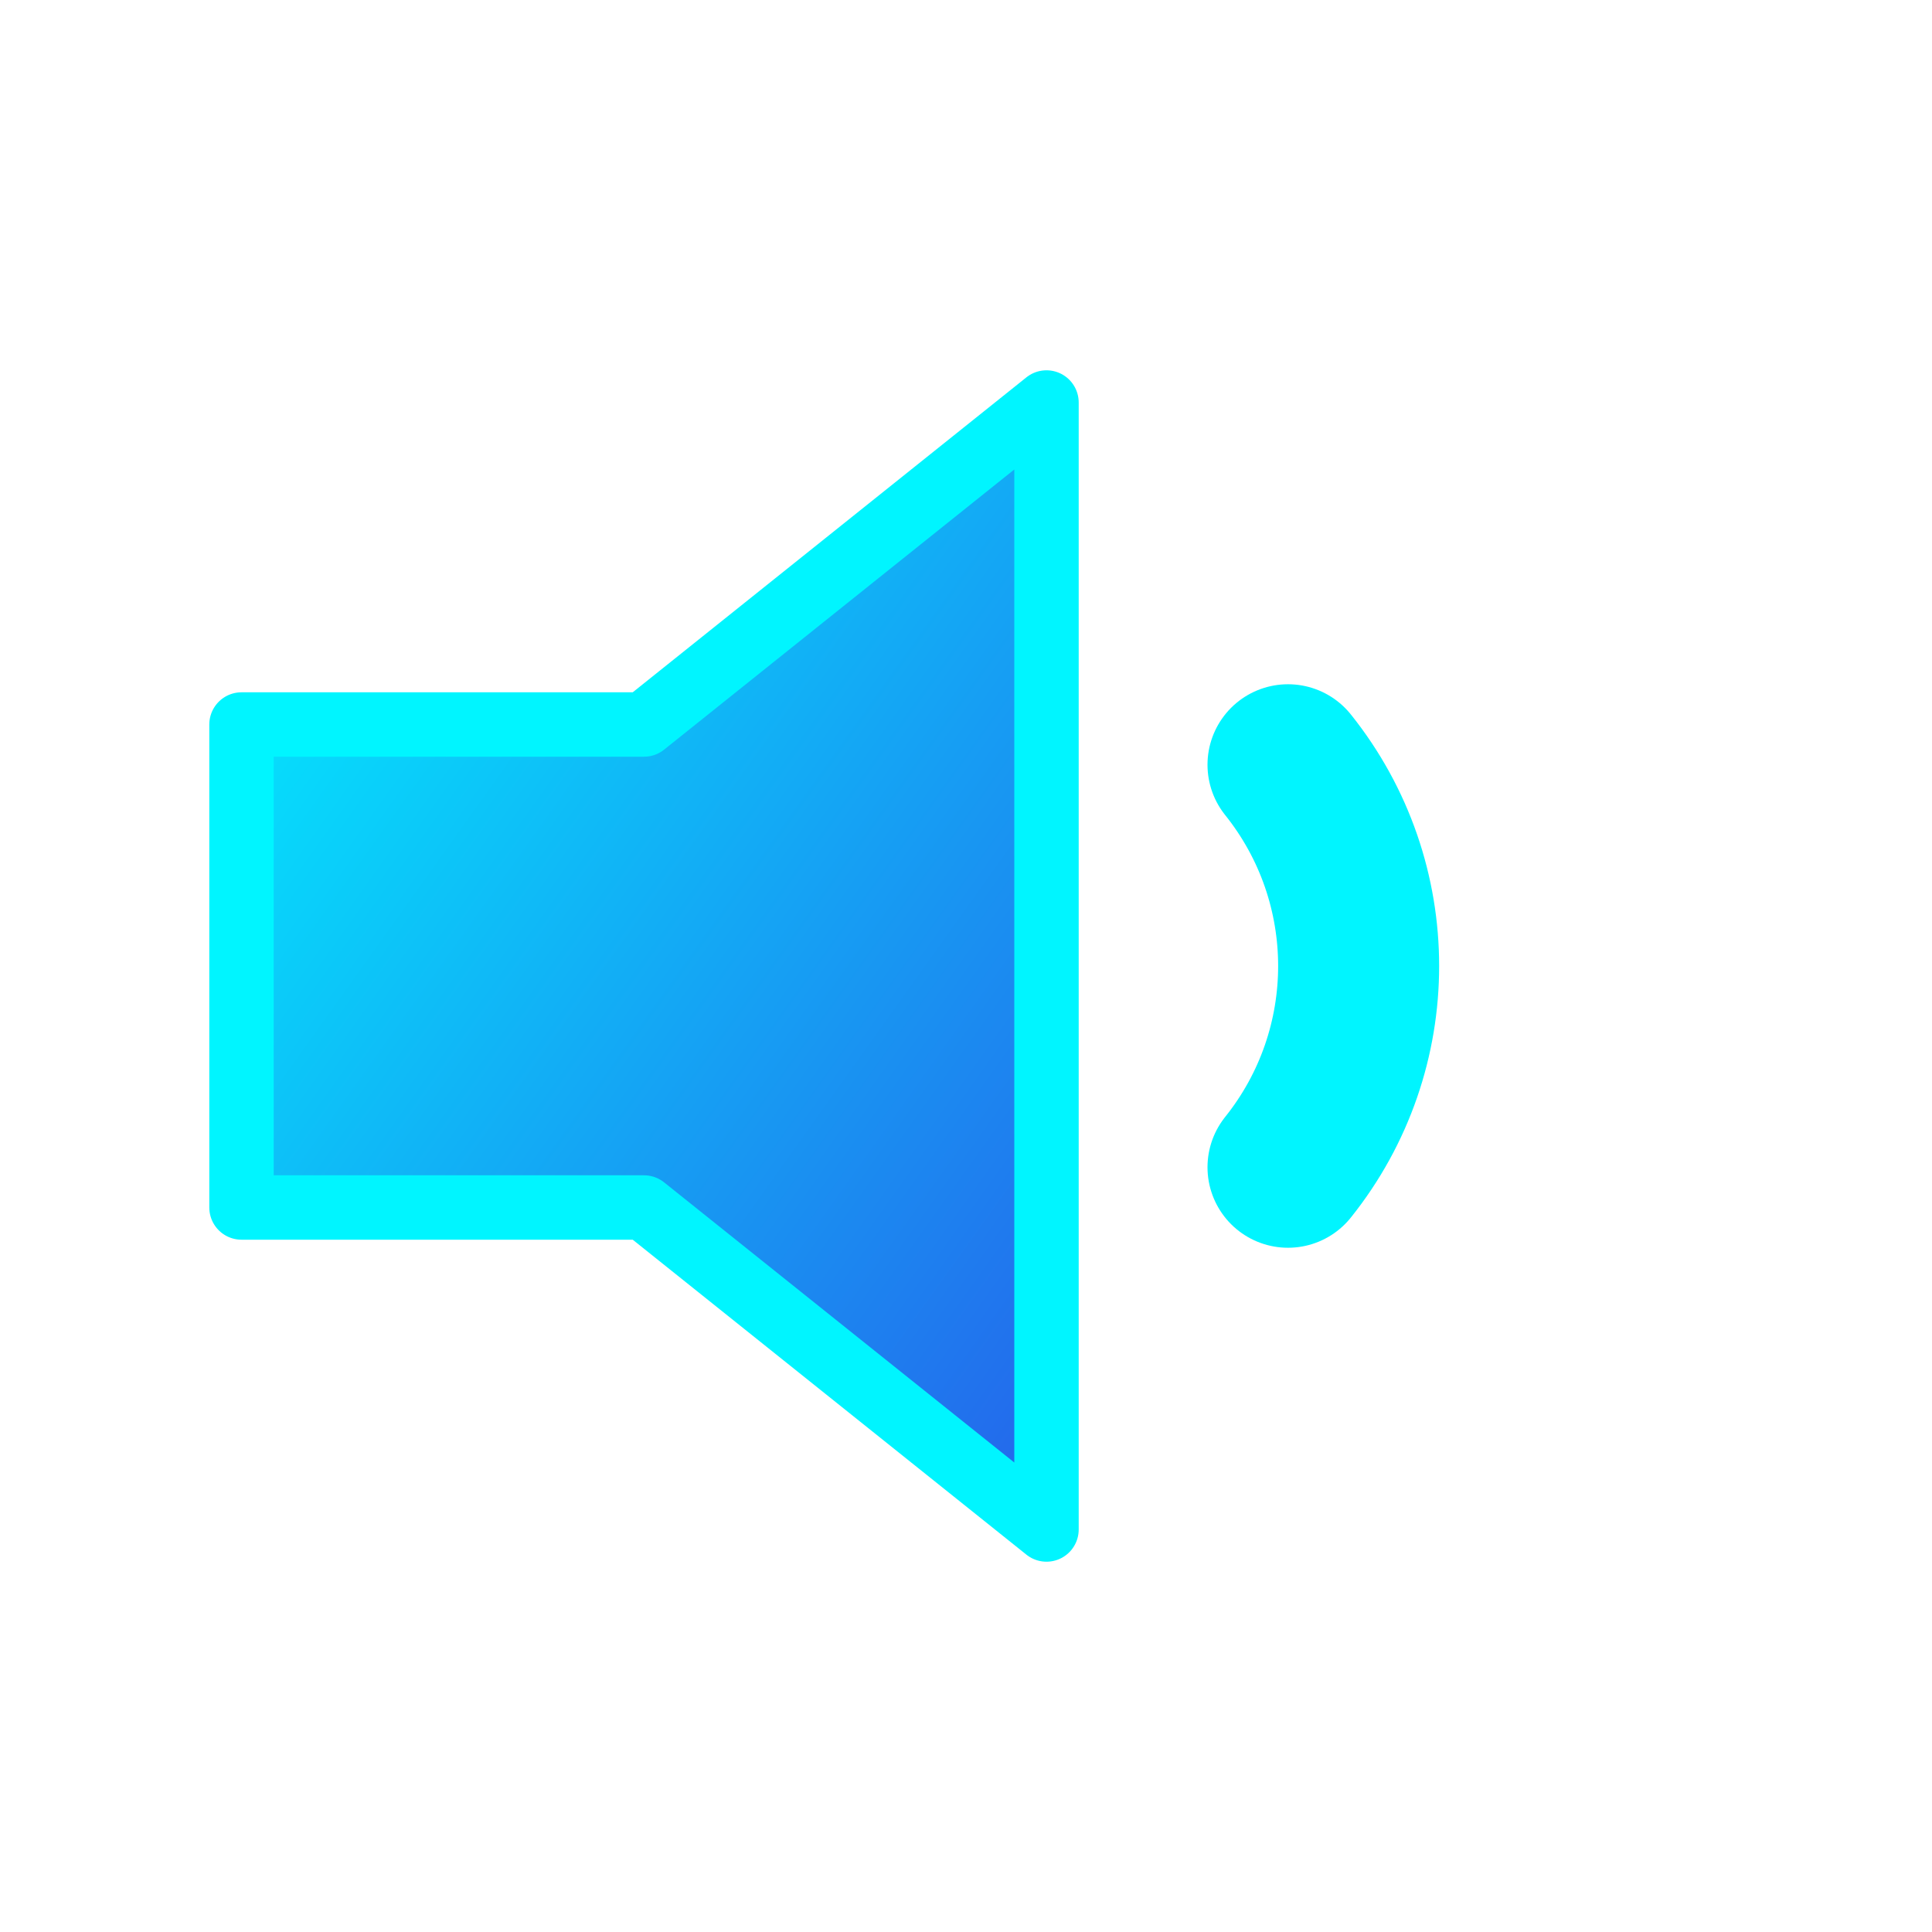
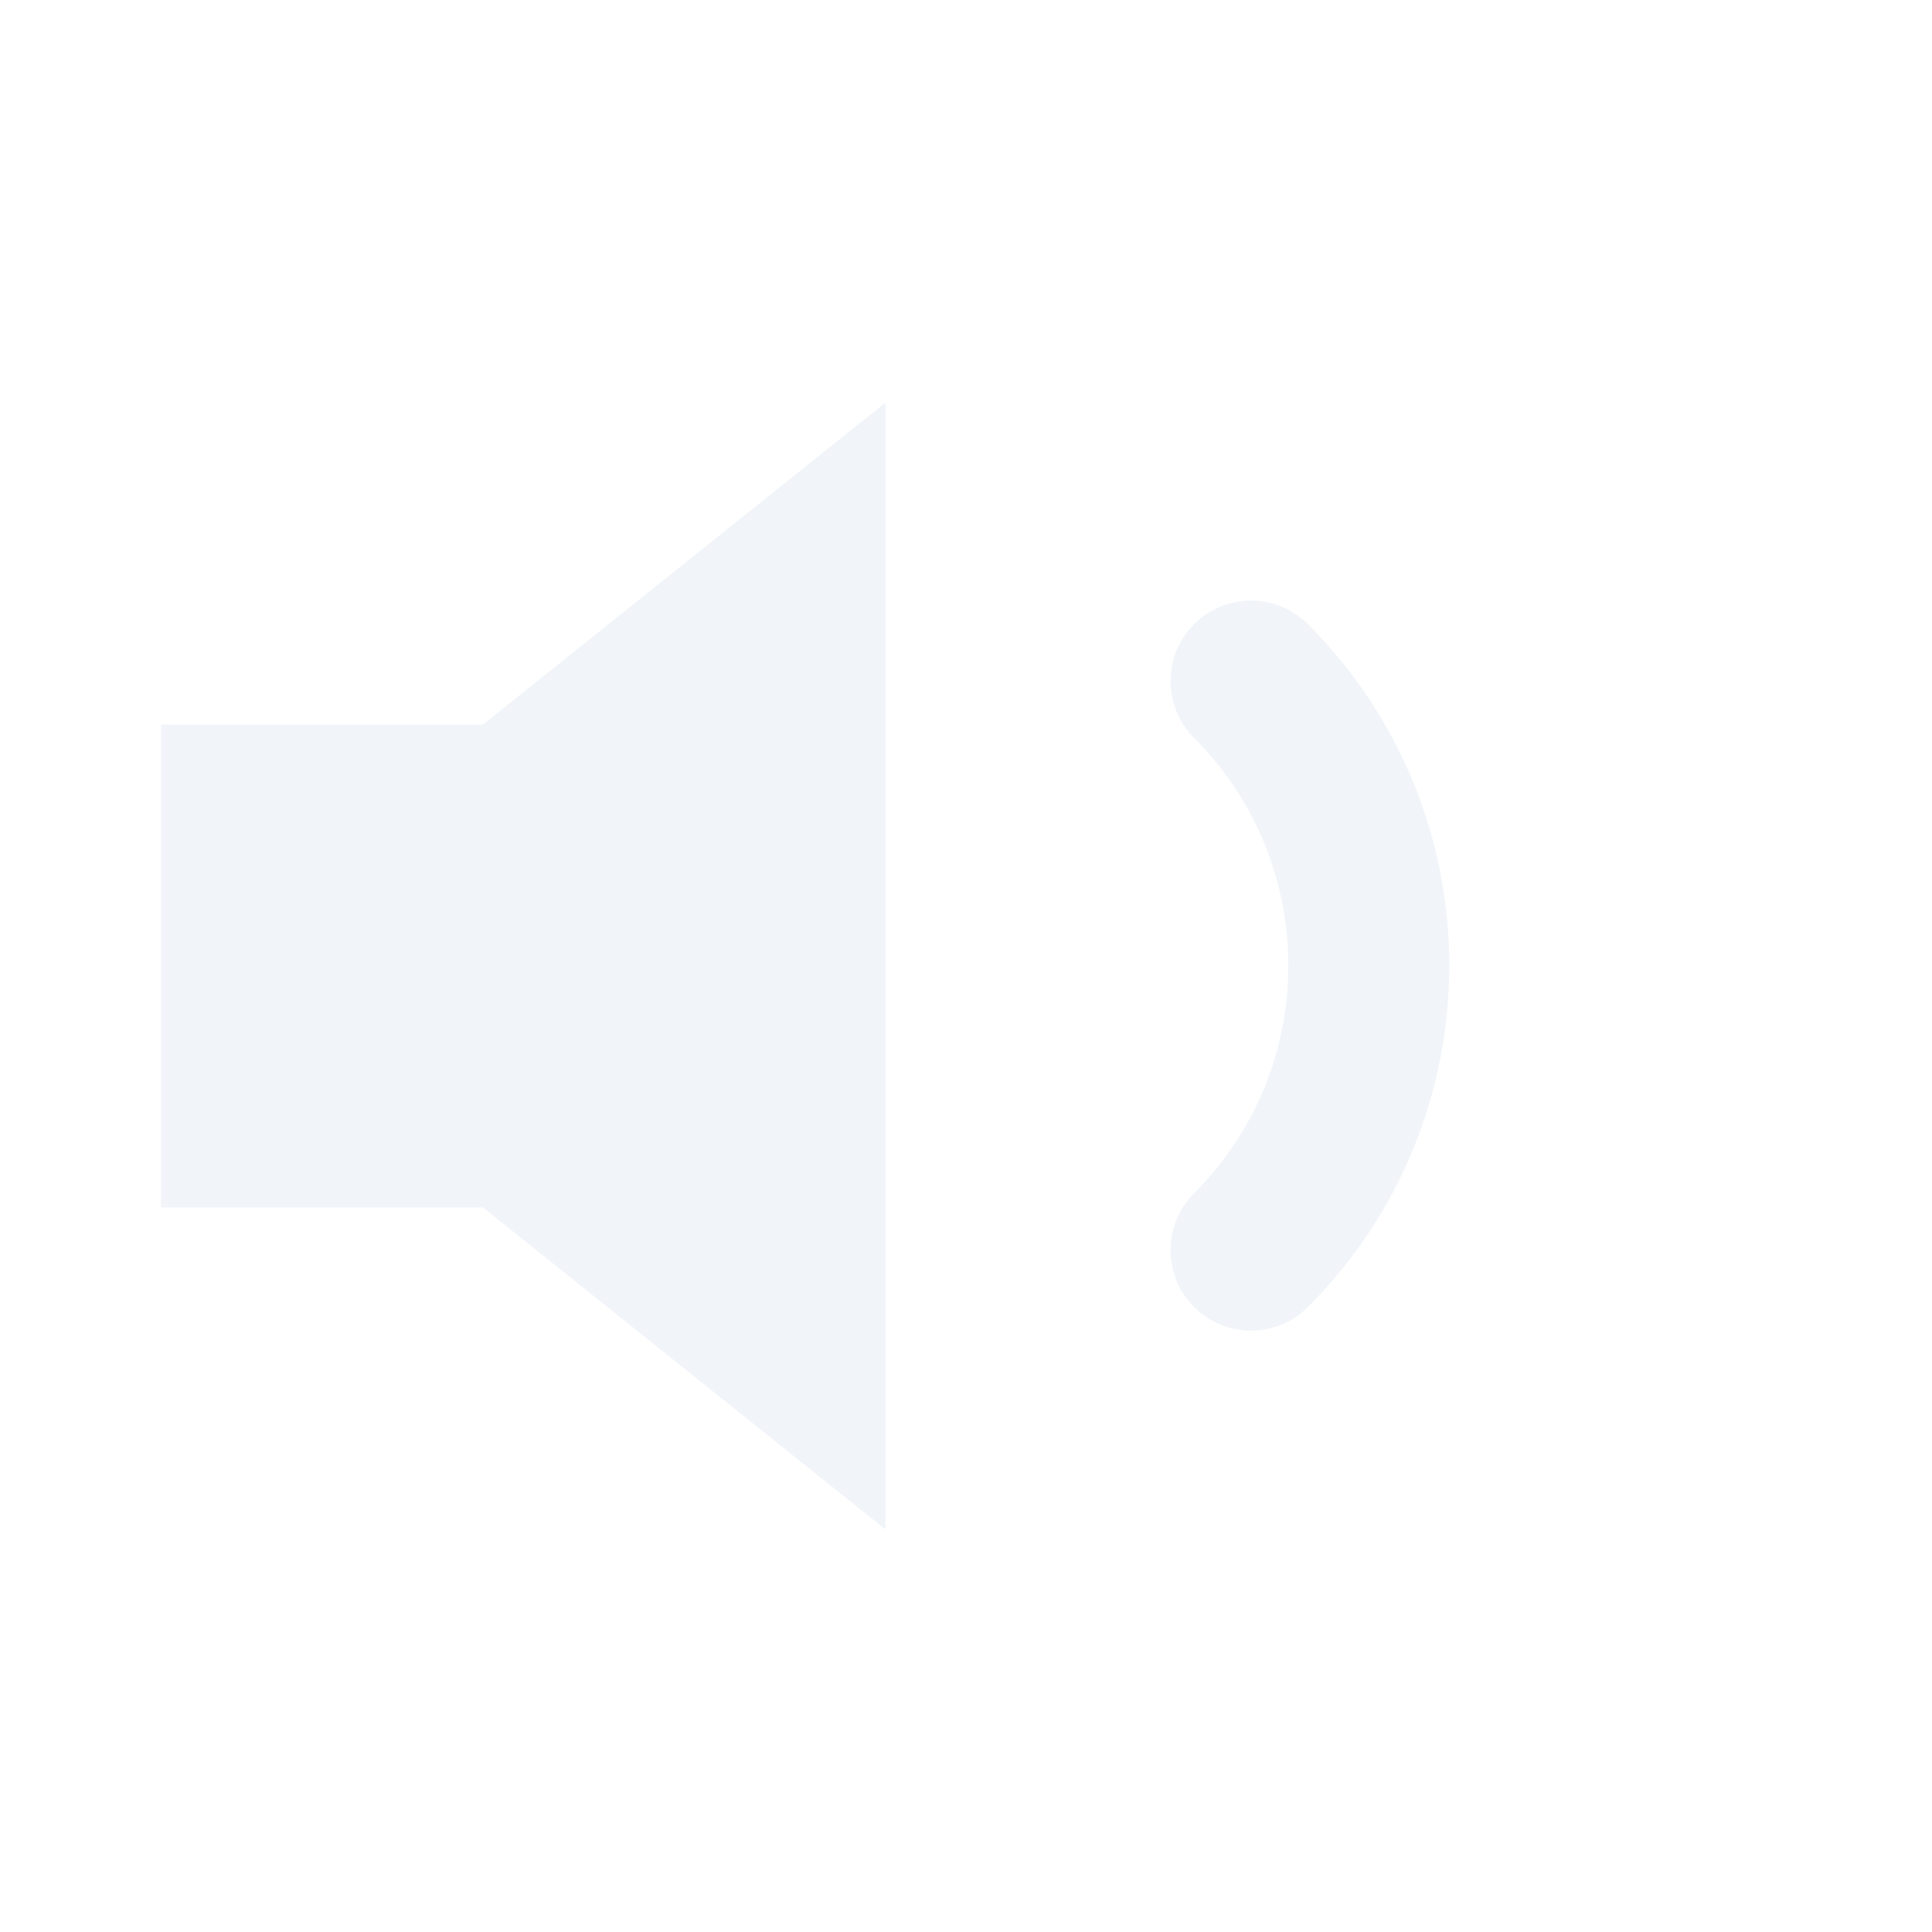
- <svg xmlns="http://www.w3.org/2000/svg" viewBox="0 0 24 24" width="24" height="24">
-   <defs>
-     <linearGradient id="volLowGrad" x1="0%" y1="0%" x2="100%" y2="100%">
-       <stop offset="0%" stop-color="#00F5FF" />
-       <stop offset="100%" stop-color="#2563EB" />
-     </linearGradient>
-   </defs>
-   <polygon points="3,9 8,9 13,5 13,19 8,15 3,15" fill="url(#volLowGrad)" stroke="#00F5FF" stroke-width="0.8" stroke-linejoin="round" />
-   <path d="M16 9.5a4 4 0 0 1 0 5" fill="none" stroke="#00F5FF" stroke-width="2" stroke-linecap="round" />
+ <svg xmlns="http://www.w3.org/2000/svg" viewBox="0 0 24 24" width="24" height="24" fill="none" stroke="#F1F5F9" stroke-width="2" stroke-linecap="round" stroke-linejoin="round">
+   <polygon points="11 5 6 9 2 9 2 15 6 15 11 19 11 5" fill="#F1F5F9" stroke="none" />
+   <path d="M15.54 8.46a5 5 0 0 1 0 7.07" />
</svg>
